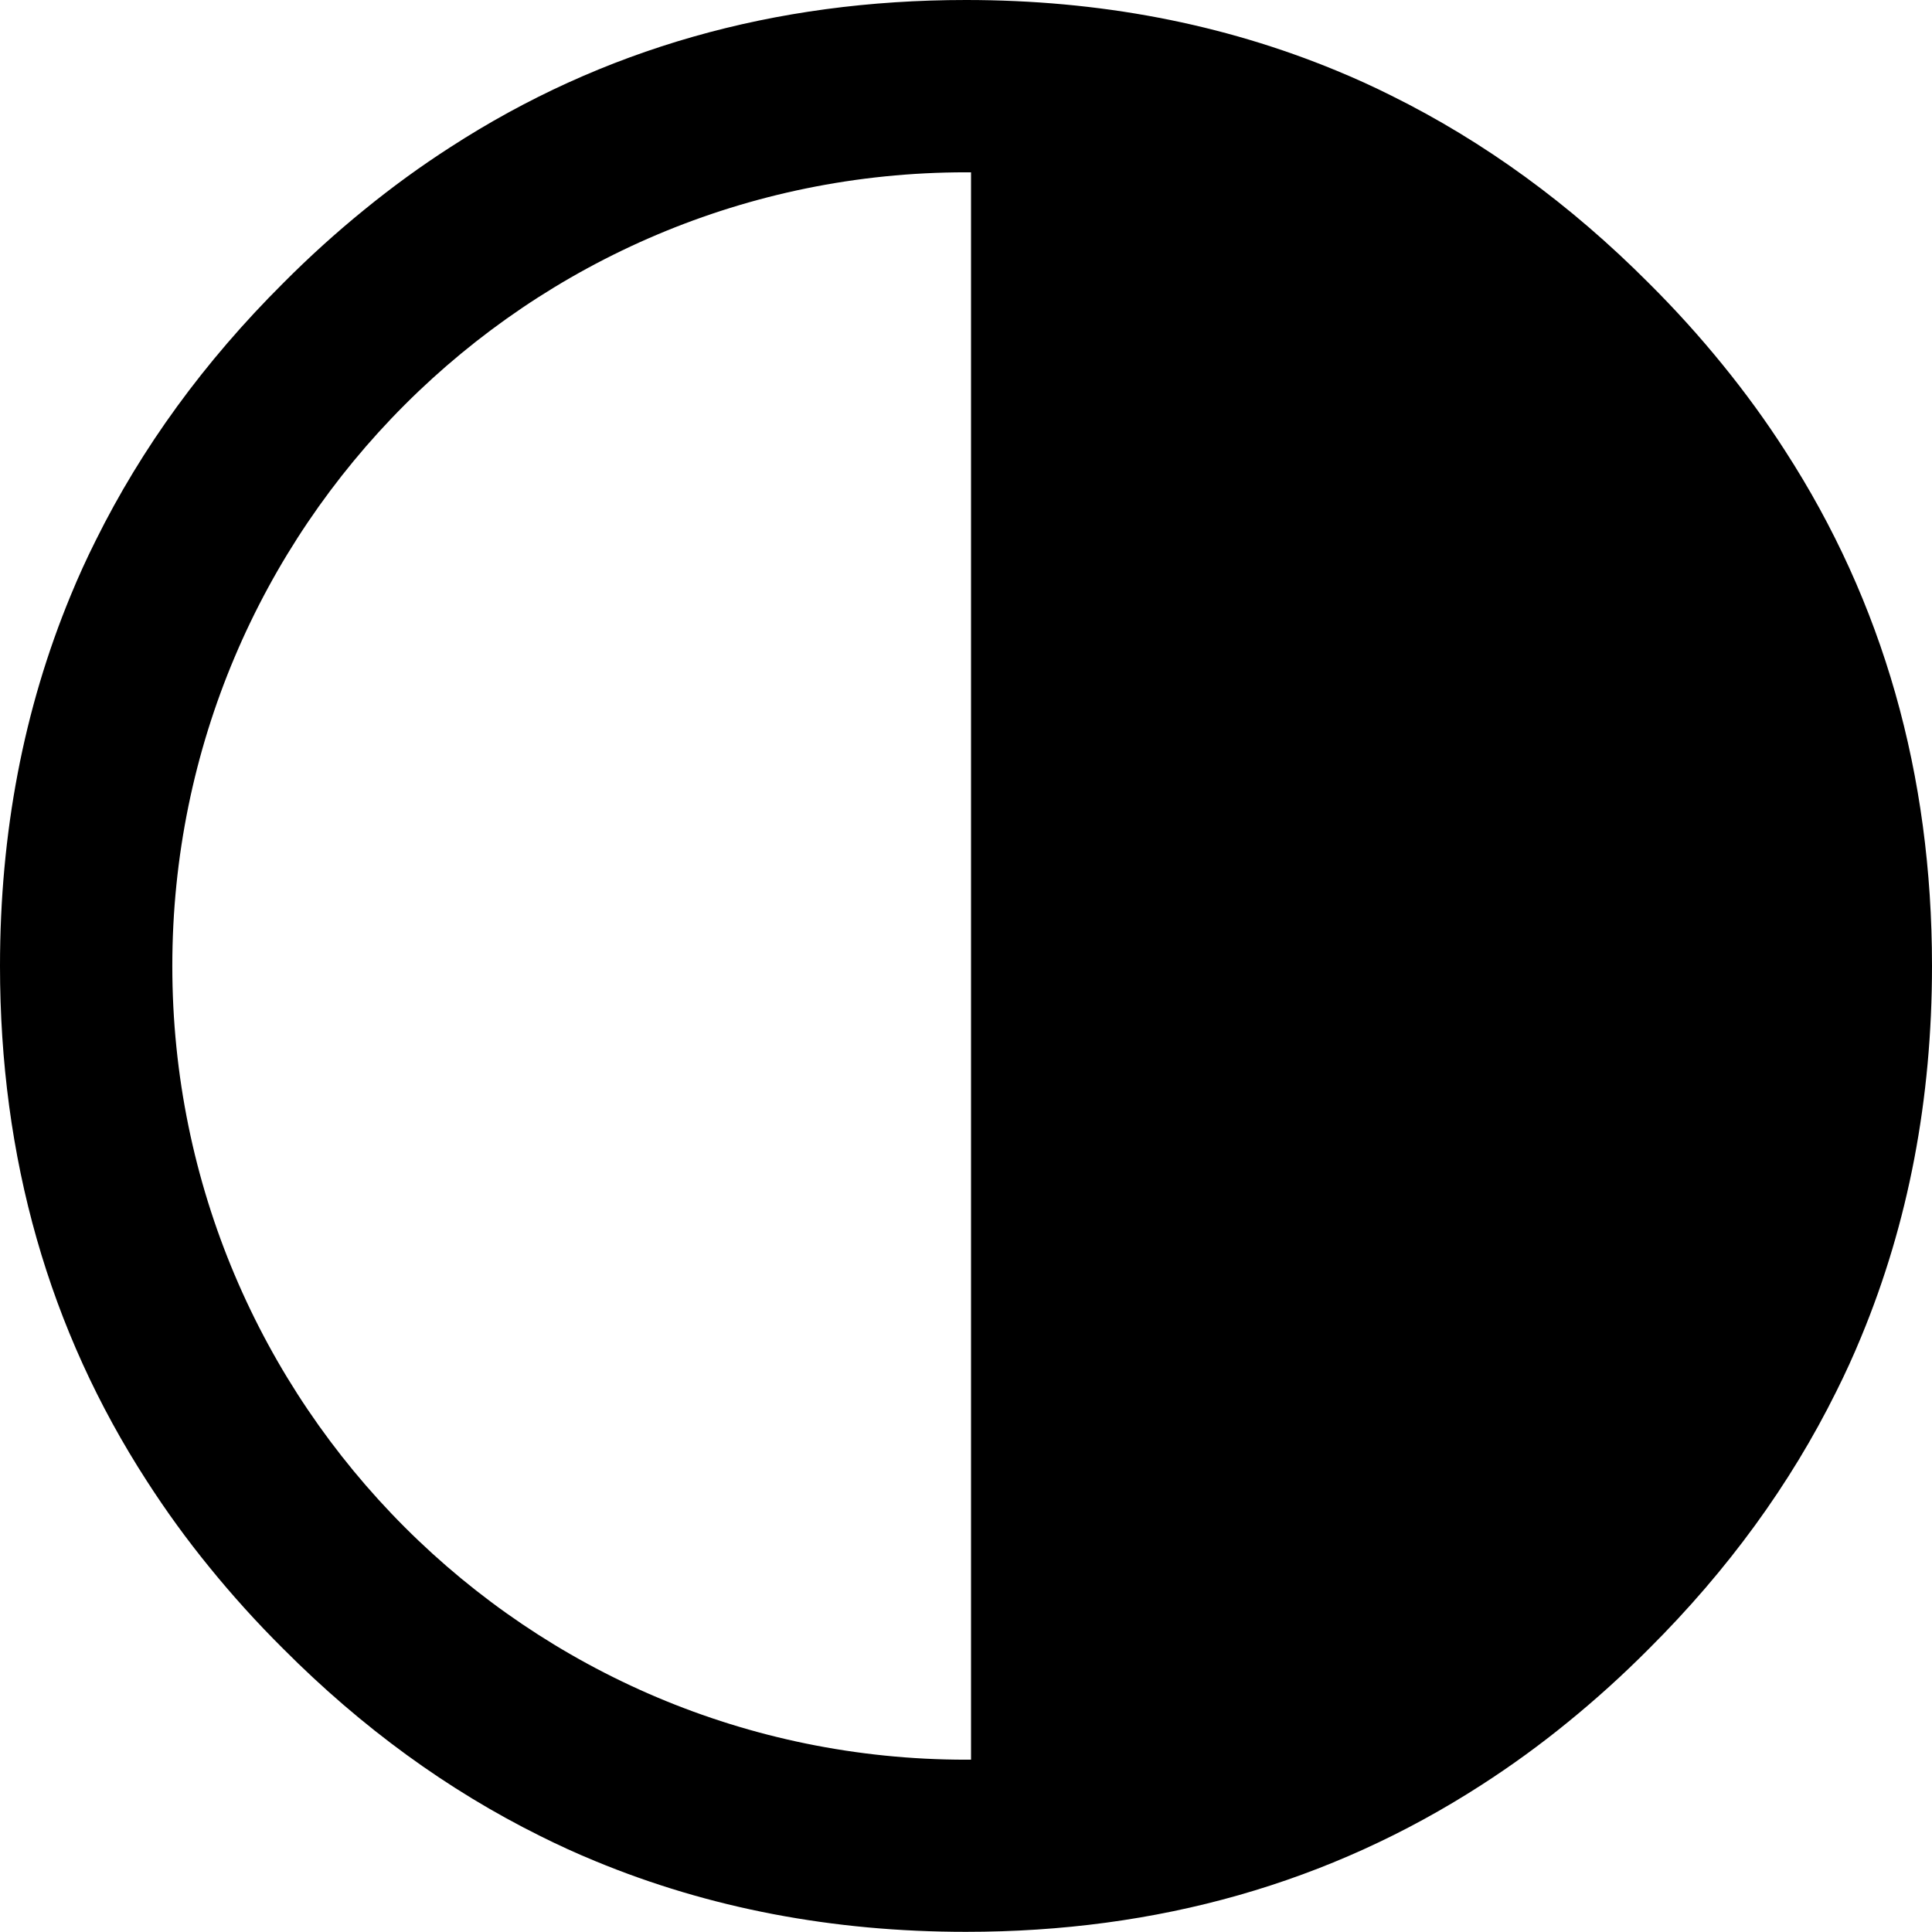
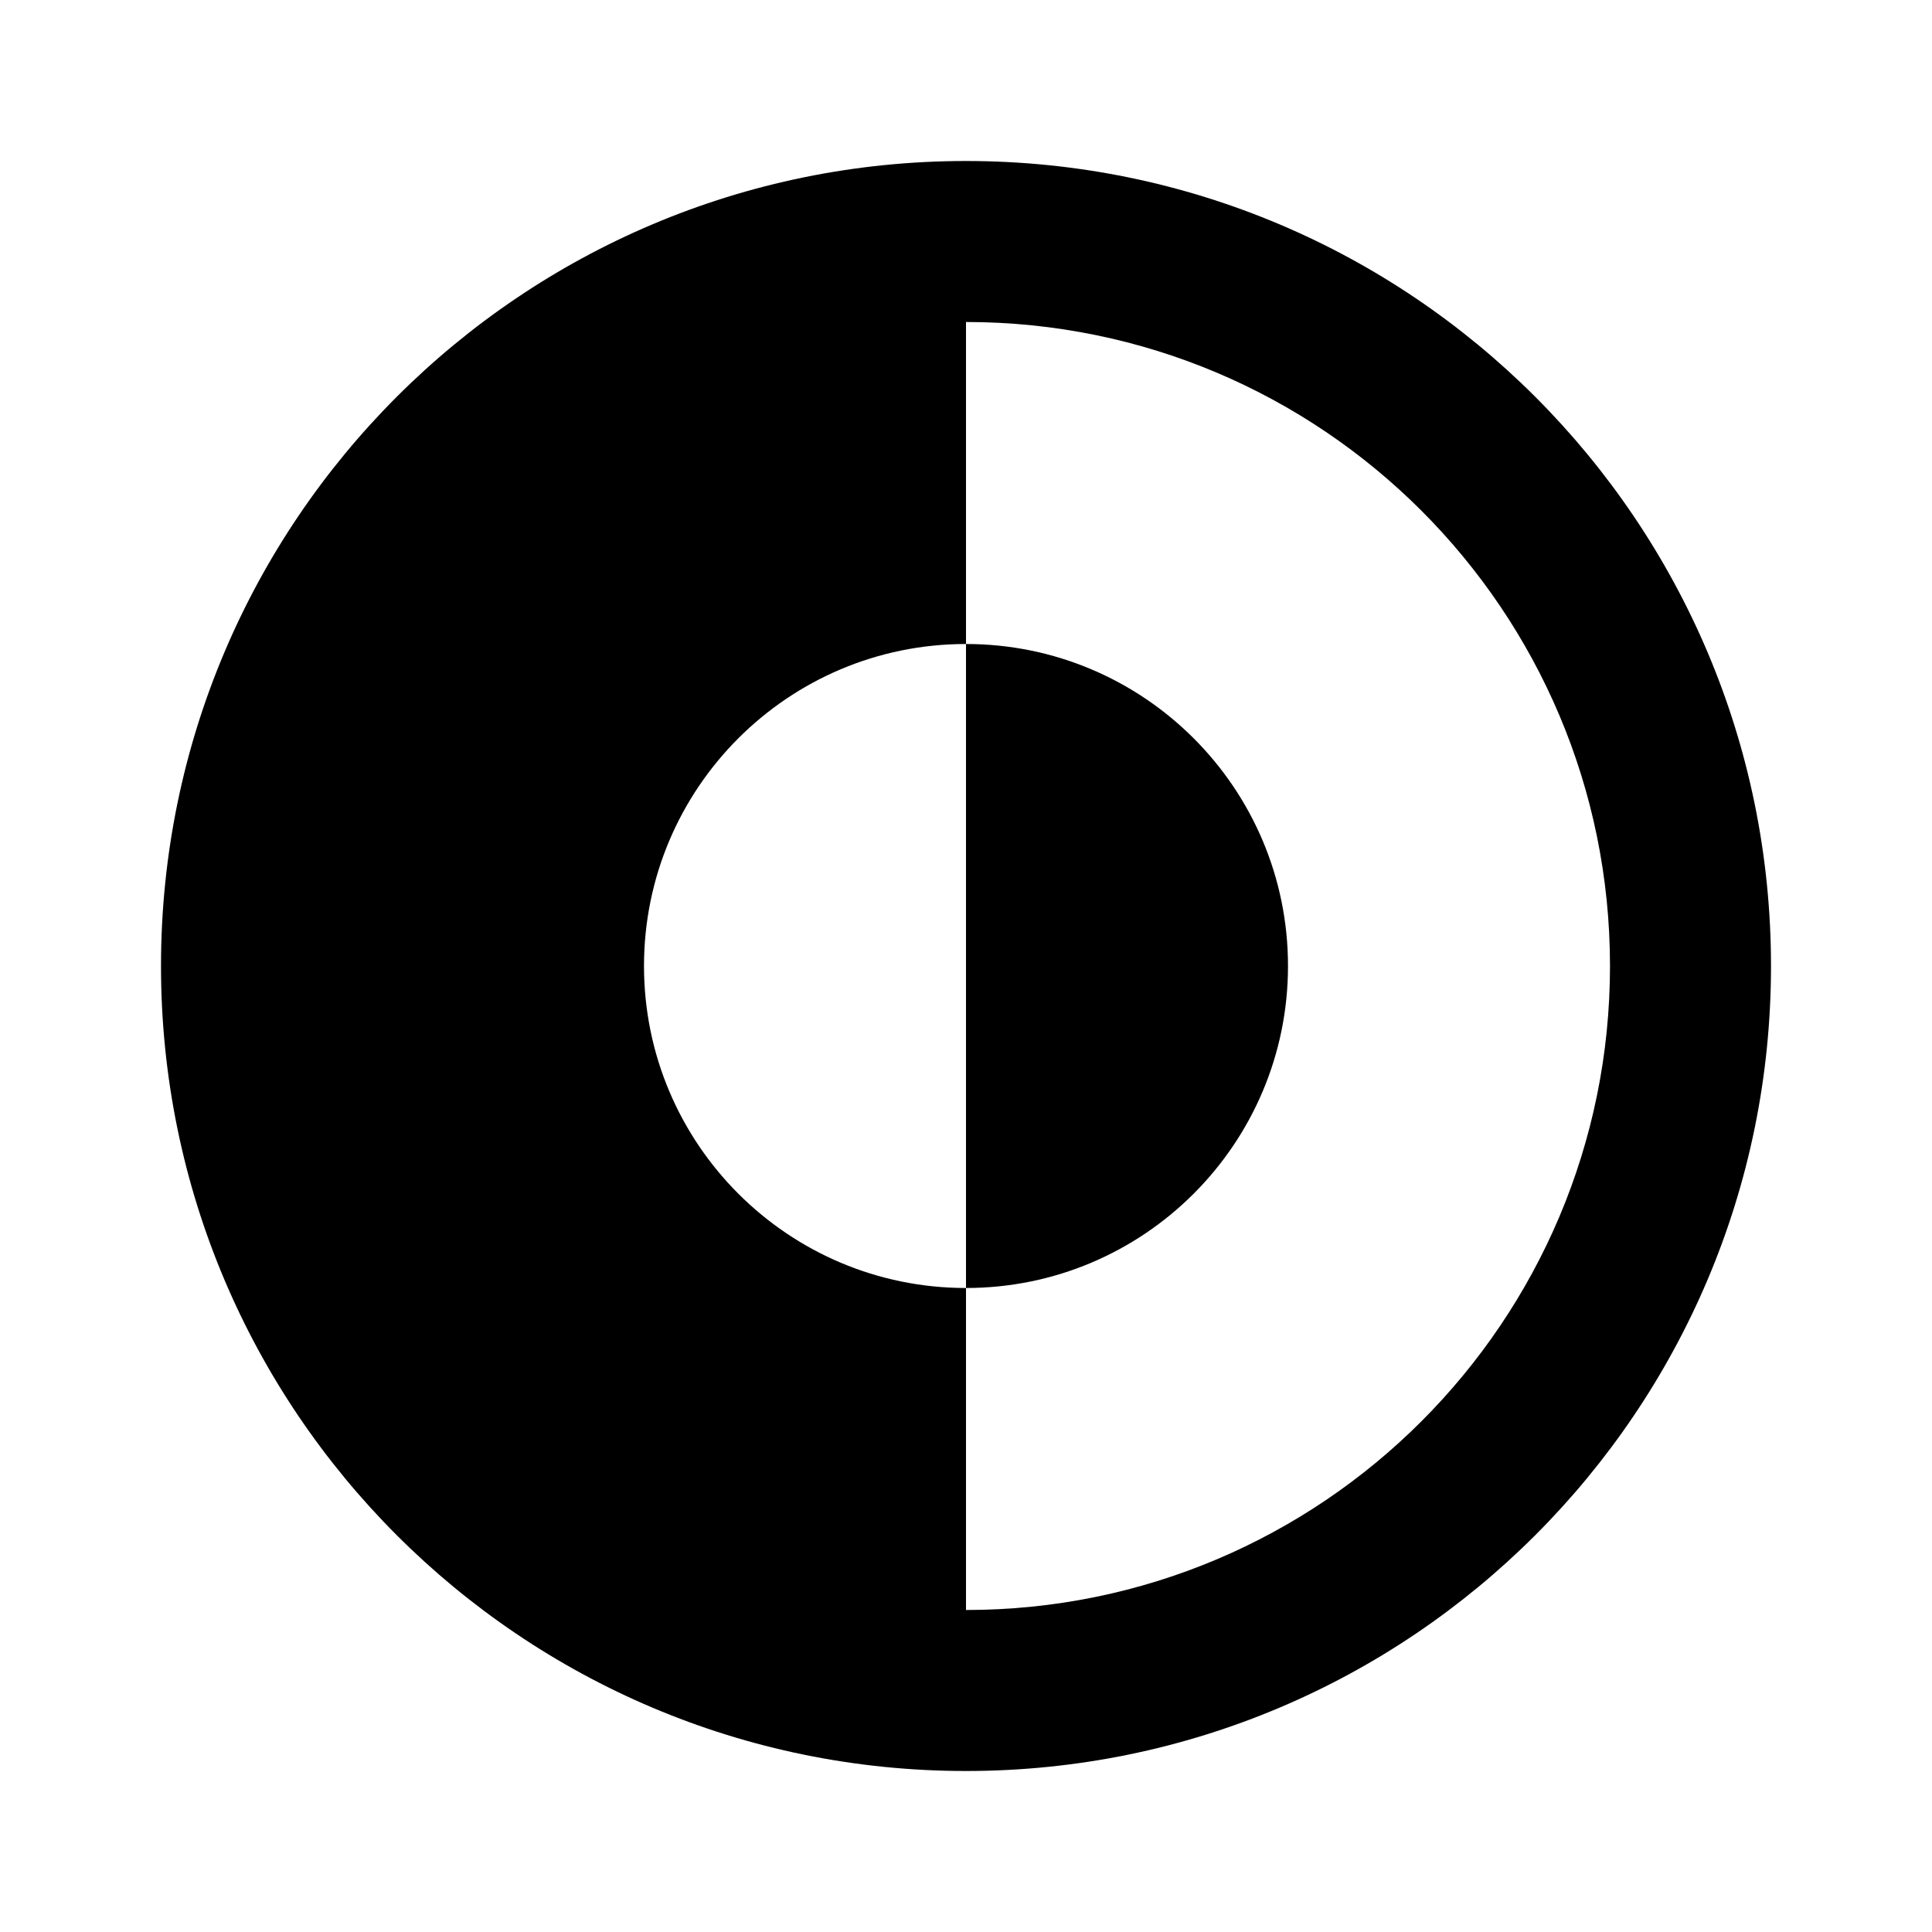
- <svg xmlns="http://www.w3.org/2000/svg" viewBox="0 0 48 48" width="48" height="48">
-   <path d="M48 24c0 3.309 -0.586 6.383 -1.758 9.211 -0.191 0.465 -0.398 0.918 -0.621 1.363 -1.141 2.301 -2.691 4.434 -4.656 6.391 -0.652 0.656 -1.328 1.266 -2.02 1.828a23.424 23.424 0 0 1 -2.141 1.555c-3.77 2.434 -8.039 3.648 -12.805 3.648 -3.309 0 -6.379 -0.586 -9.211 -1.758 -0.465 -0.191 -0.918 -0.398 -1.363 -0.621 -2.301 -1.141 -4.434 -2.691 -6.391 -4.656 -0.656 -0.652 -1.266 -1.328 -1.828 -2.02a23.424 23.424 0 0 1 -1.555 -2.141C1.215 33.039 0 28.766 0 24c0 -3.309 0.586 -6.379 1.758 -9.211 0.191 -0.465 0.398 -0.918 0.621 -1.363 1.141 -2.301 2.691 -4.434 4.656 -6.391 0.652 -0.656 1.328 -1.266 2.02 -1.828 0.695 -0.566 1.41 -1.086 2.141 -1.555C14.961 1.215 19.234 0 24 0c3.309 0 6.379 0.586 9.211 1.758 0.465 0.191 0.918 0.398 1.363 0.621 2.301 1.141 4.434 2.691 6.391 4.656 0.656 0.652 1.266 1.328 1.828 2.02 0.566 0.695 1.086 1.41 1.555 2.141 2.438 3.766 3.652 8.039 3.652 12.805zM24 4.281h0.125v39.438h-0.125c-10.891 0 -19.719 -8.828 -19.719 -19.719 0 -10.891 8.828 -19.719 19.719 -19.719z" fill-rule="evenodd" clip-rule="evenodd" />
+ <svg xmlns="http://www.w3.org/2000/svg" width="24" height="24" viewBox="0 0 24 24" fill="none">
+   <path d="M12 16C14.209 16 16 14.209 16 12C16 9.791 14.209 8 12 8V16Z" fill="#000000" />
+   <path fill-rule="evenodd" clip-rule="evenodd" d="M12 2C6.477 2 2 6.477 2 12C2 17.523 6.477 22 12 22C17.523 22 22 17.523 22 12C22 6.477 17.523 2 12 2ZM12 4V8C9.791 8 8 9.791 8 12C8 14.209 9.791 16 12 16V20C16.418 20 20 16.418 20 12C20 7.582 16.418 4 12 4Z" fill="#000000" />
</svg>
